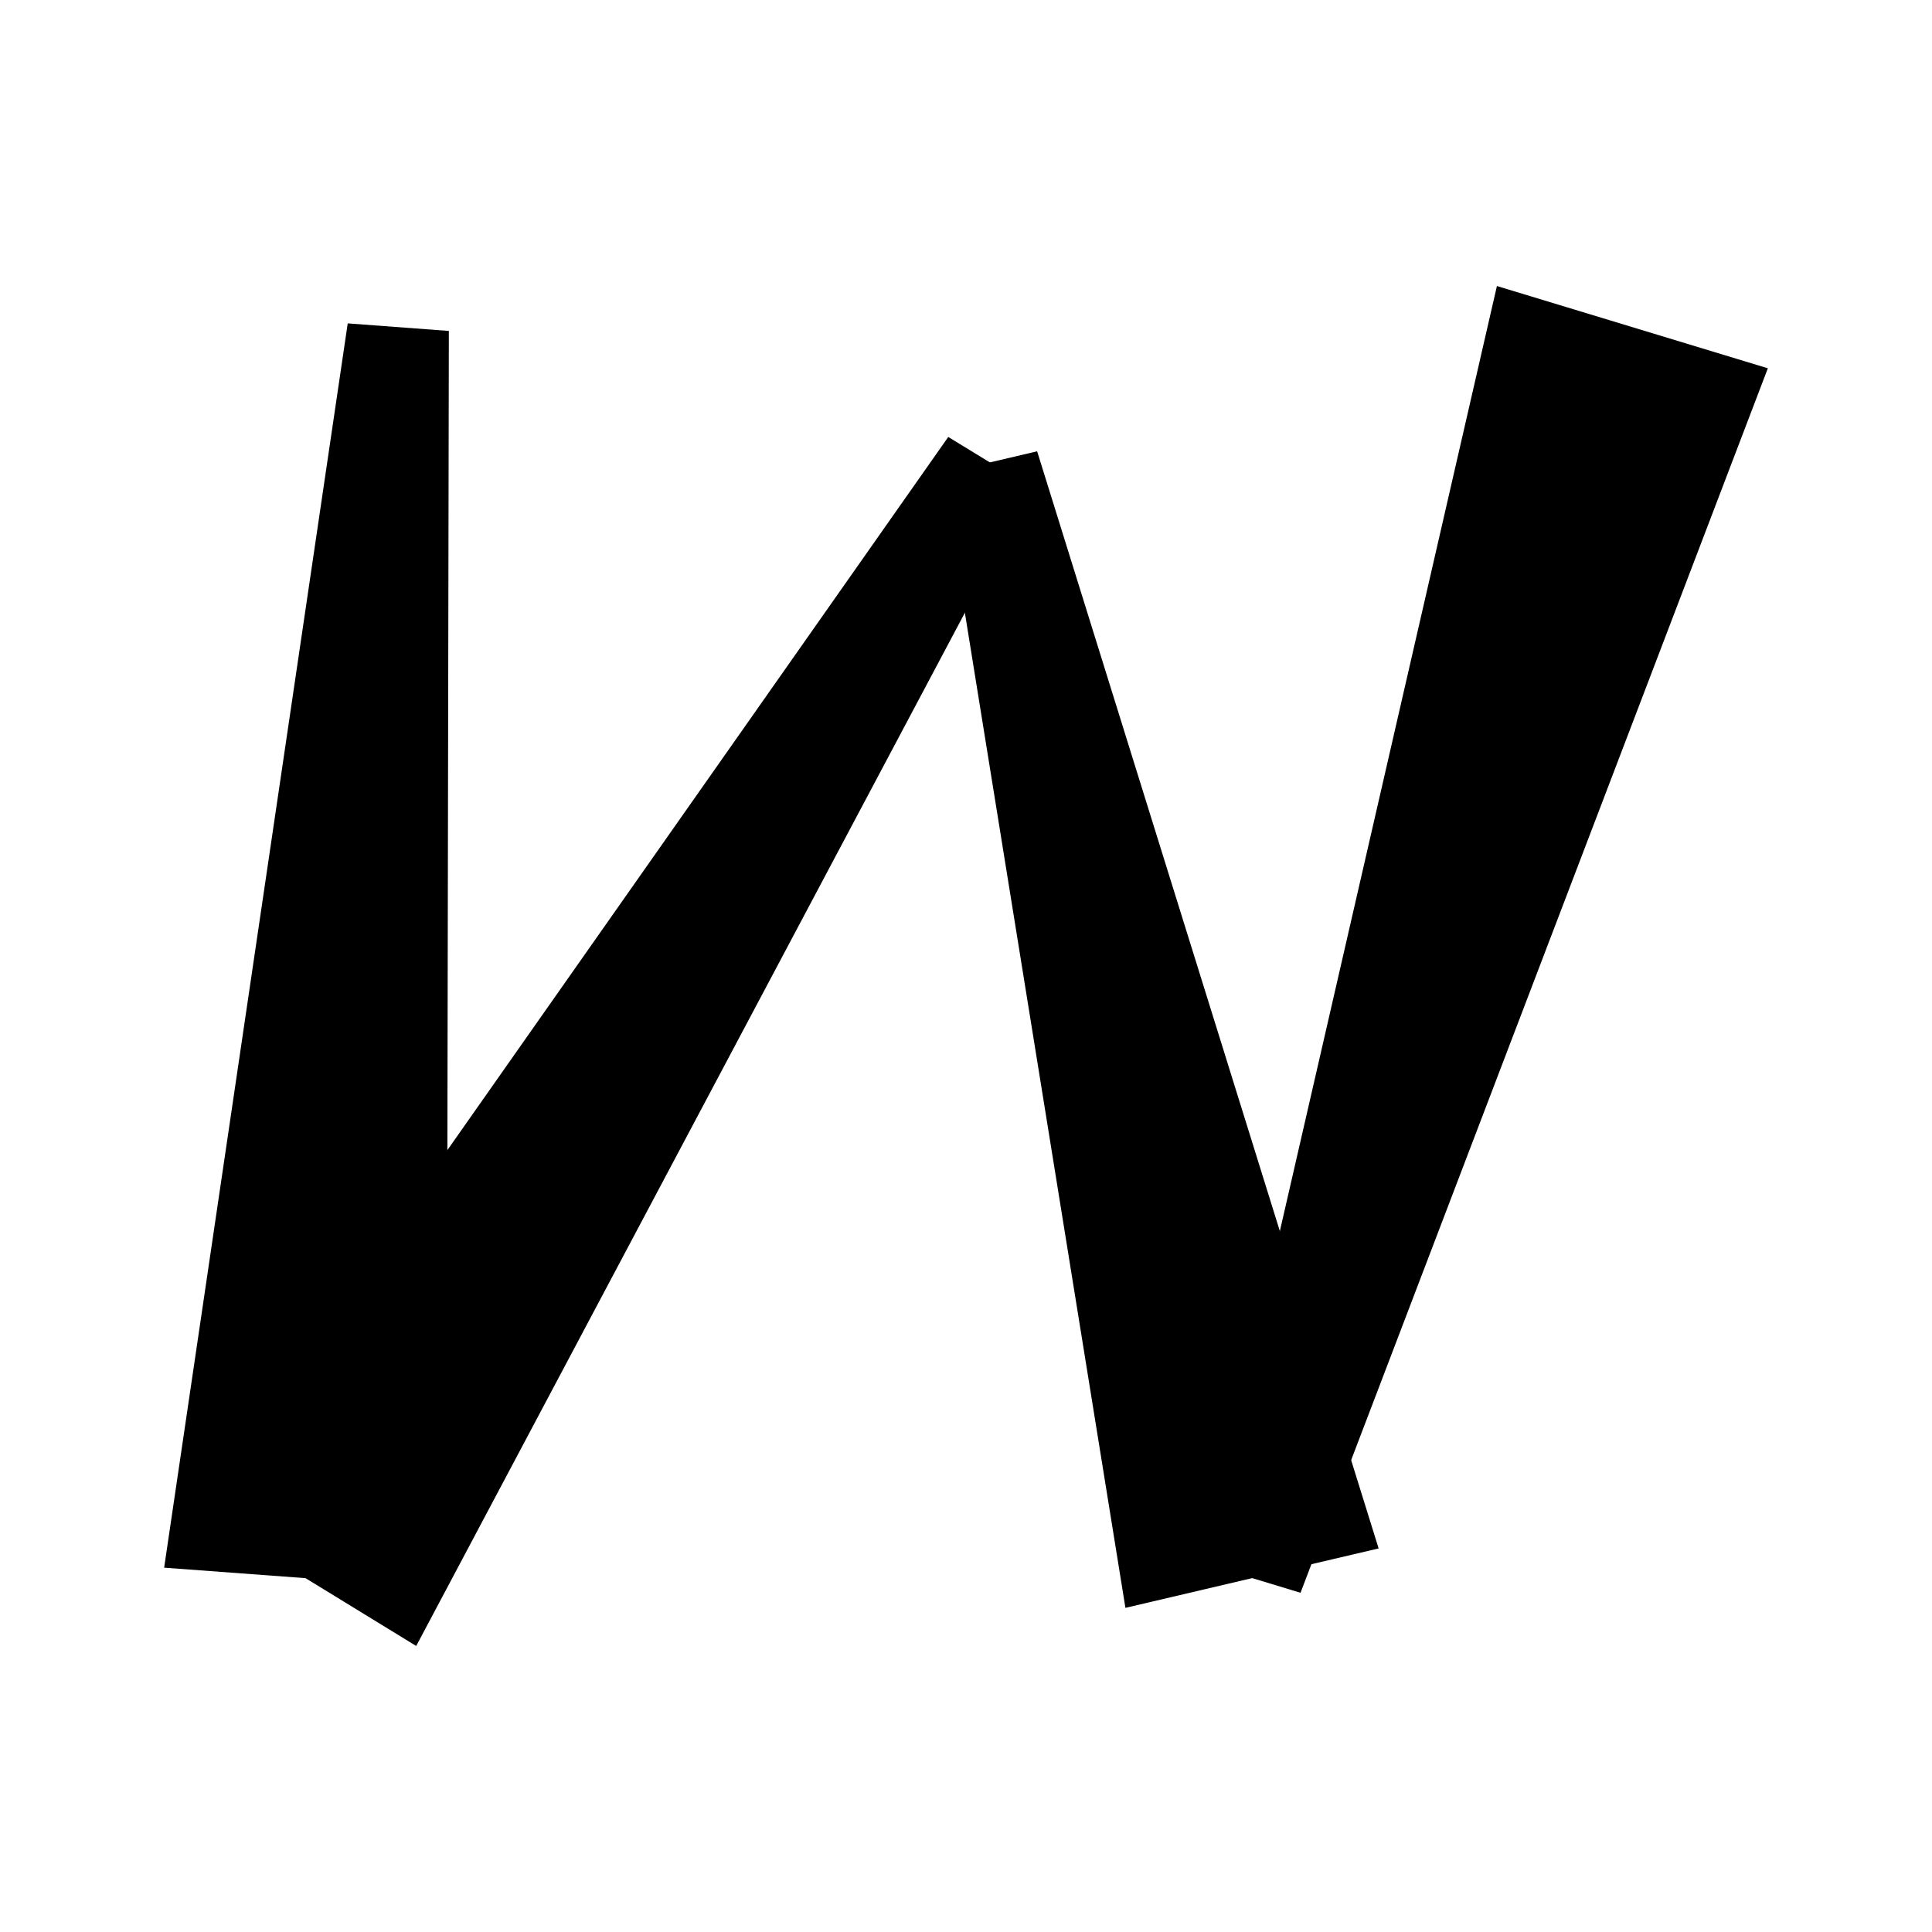
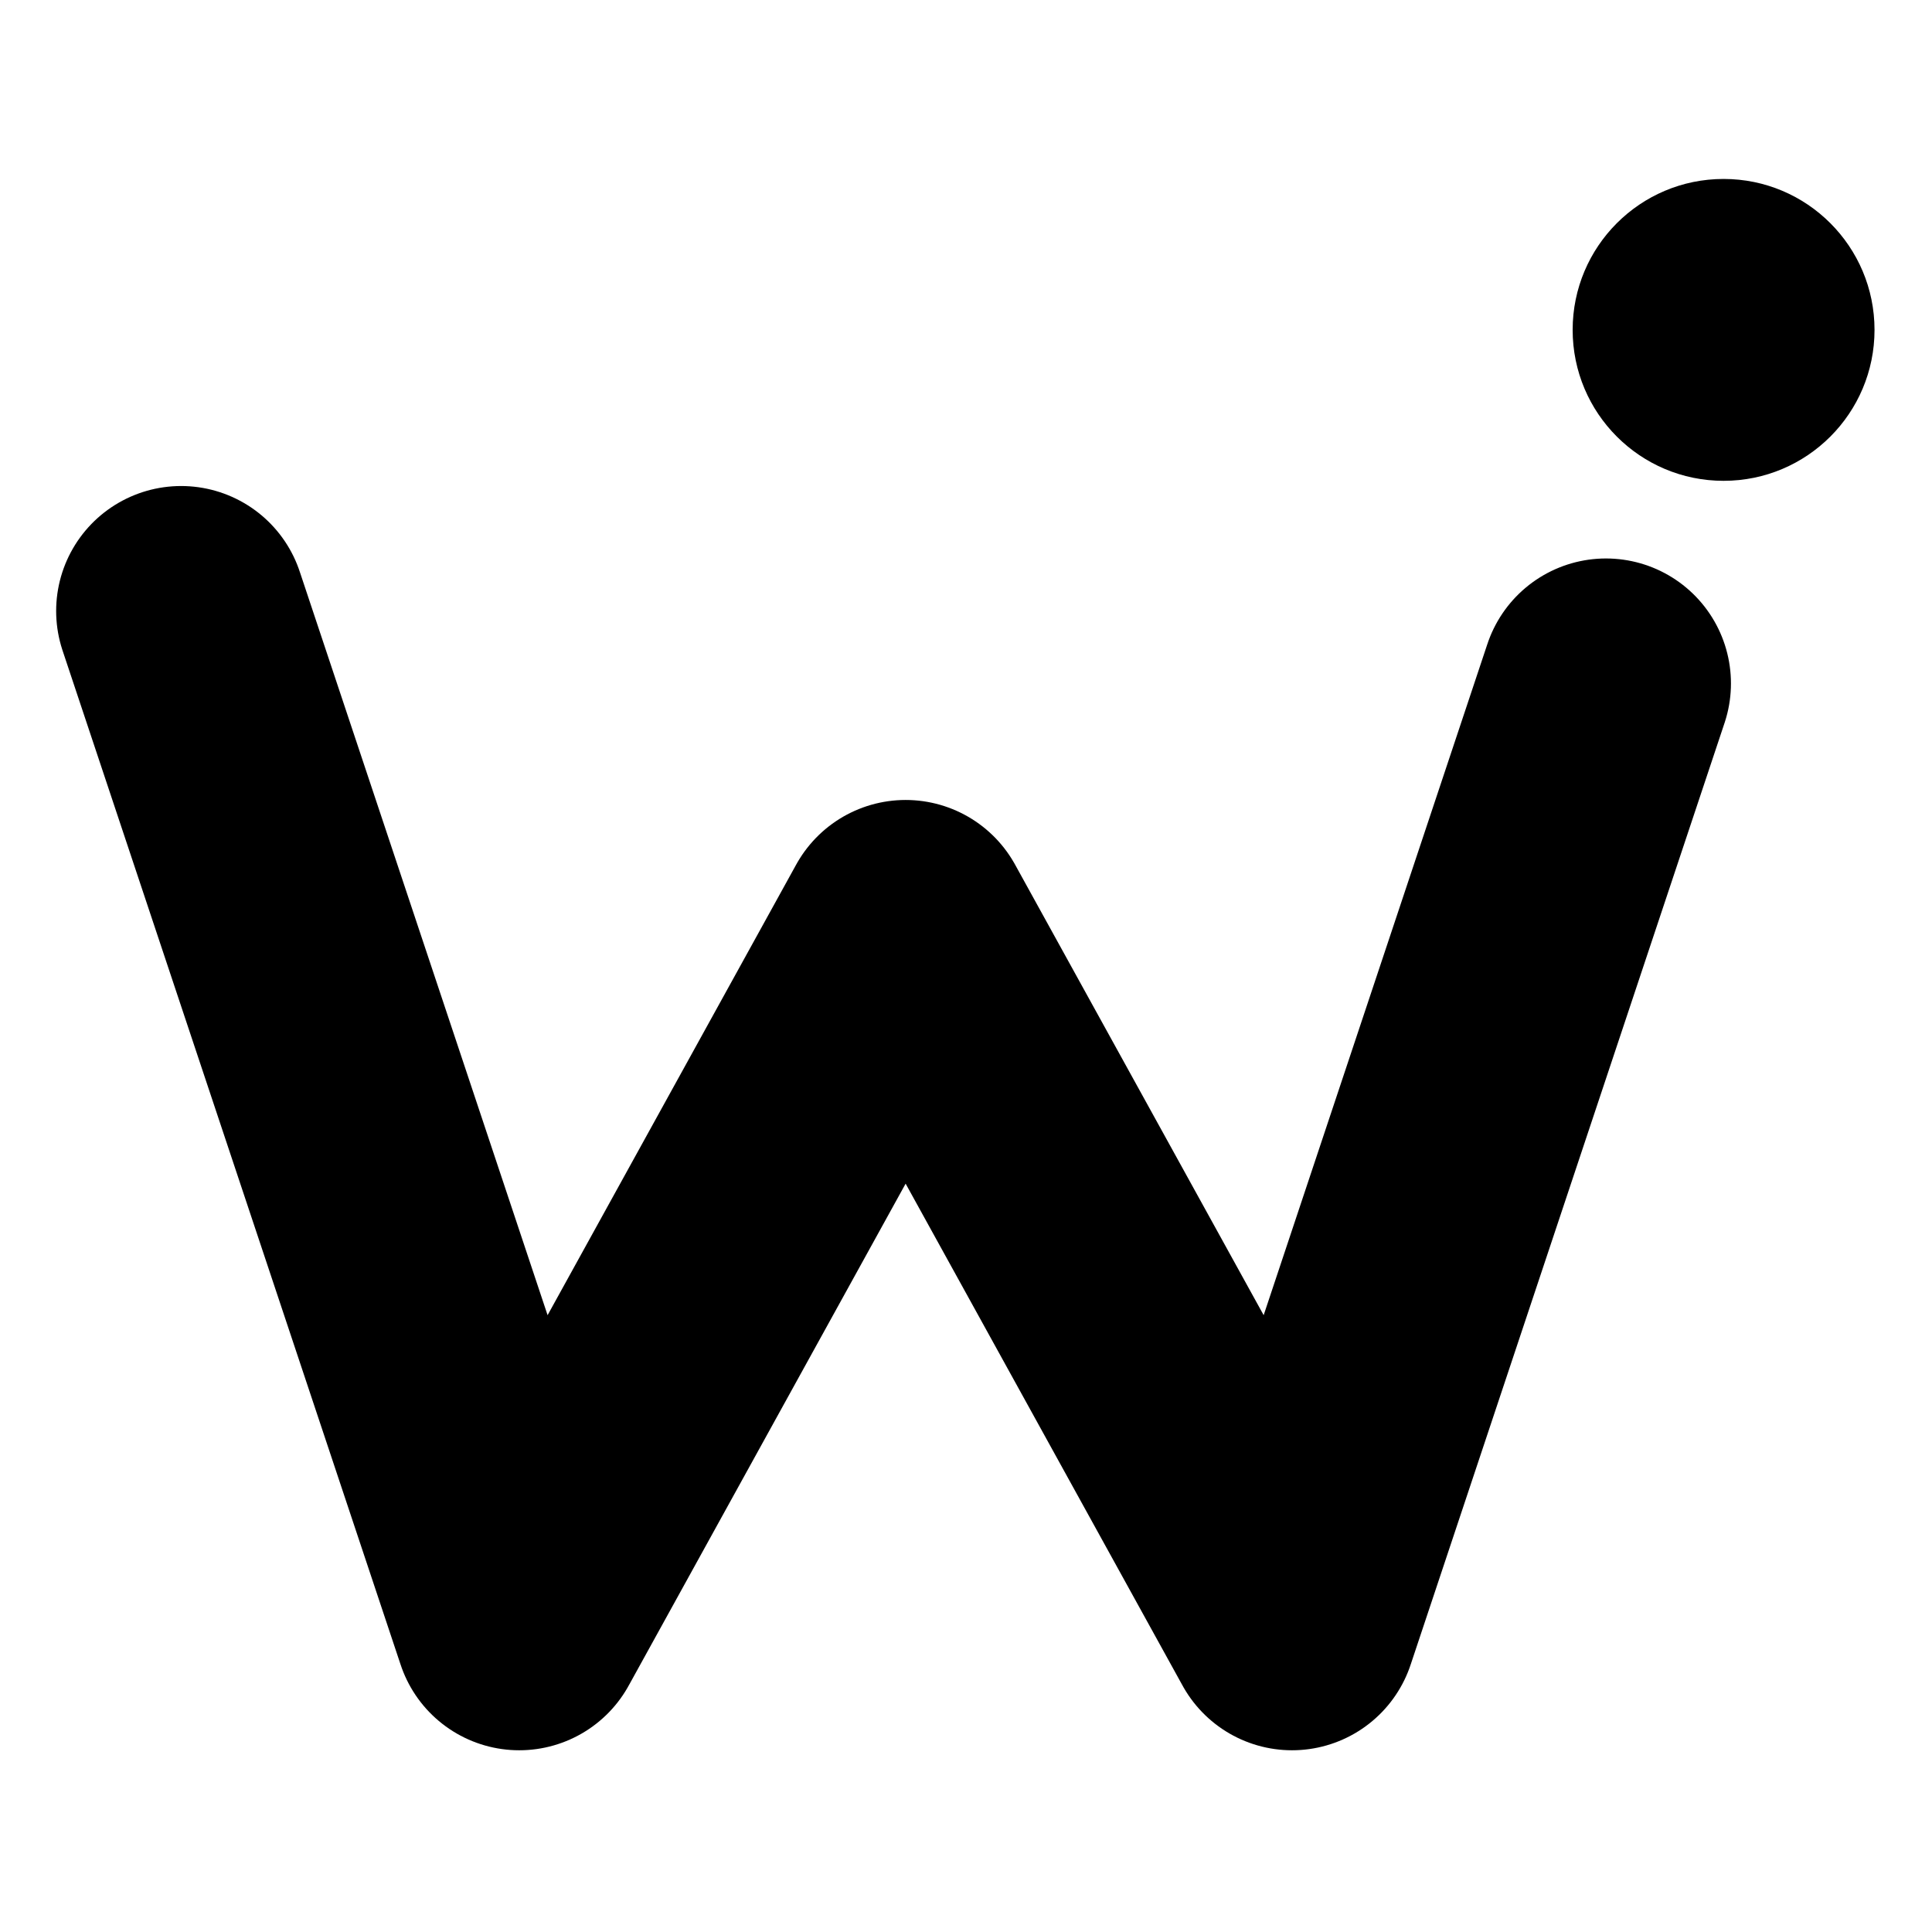
- <svg xmlns="http://www.w3.org/2000/svg" viewBox="0 0 1024 1024" role="img" aria-labelledby="title desc">
-   <polygon points="689.3,844.2 937.0,195.2 793.4,151.6 637.9,828.6" fill="#000000" />
-   <polygon points="730.7,820.7 549.7,239.2 499.5,251.0 596.5,852.2" fill="#000000" />
-   <polygon points="502.6,231.6 103.1,800.4 220.6,872.4 546.6,258.5" fill="#000000" />
-   <polygon points="236.7,842.0 237.9,175.4 184.3,171.4 87.0,830.9" fill="#000000" />
+ <svg xmlns="http://www.w3.org/2000/svg" viewBox="10 5.2 80 80" role="img" aria-labelledby="title desc">
+   <polyline points="17.5,30.5 31.5,72.5 47.5,43.5 63.5,72.5 76.5,33.5" fill="none" stroke="#000000" stroke-width="10.35" stroke-linecap="round" stroke-linejoin="round" />
+   <circle cx="81.37" cy="18.86" r="6.25" fill="#000000" />
</svg>
